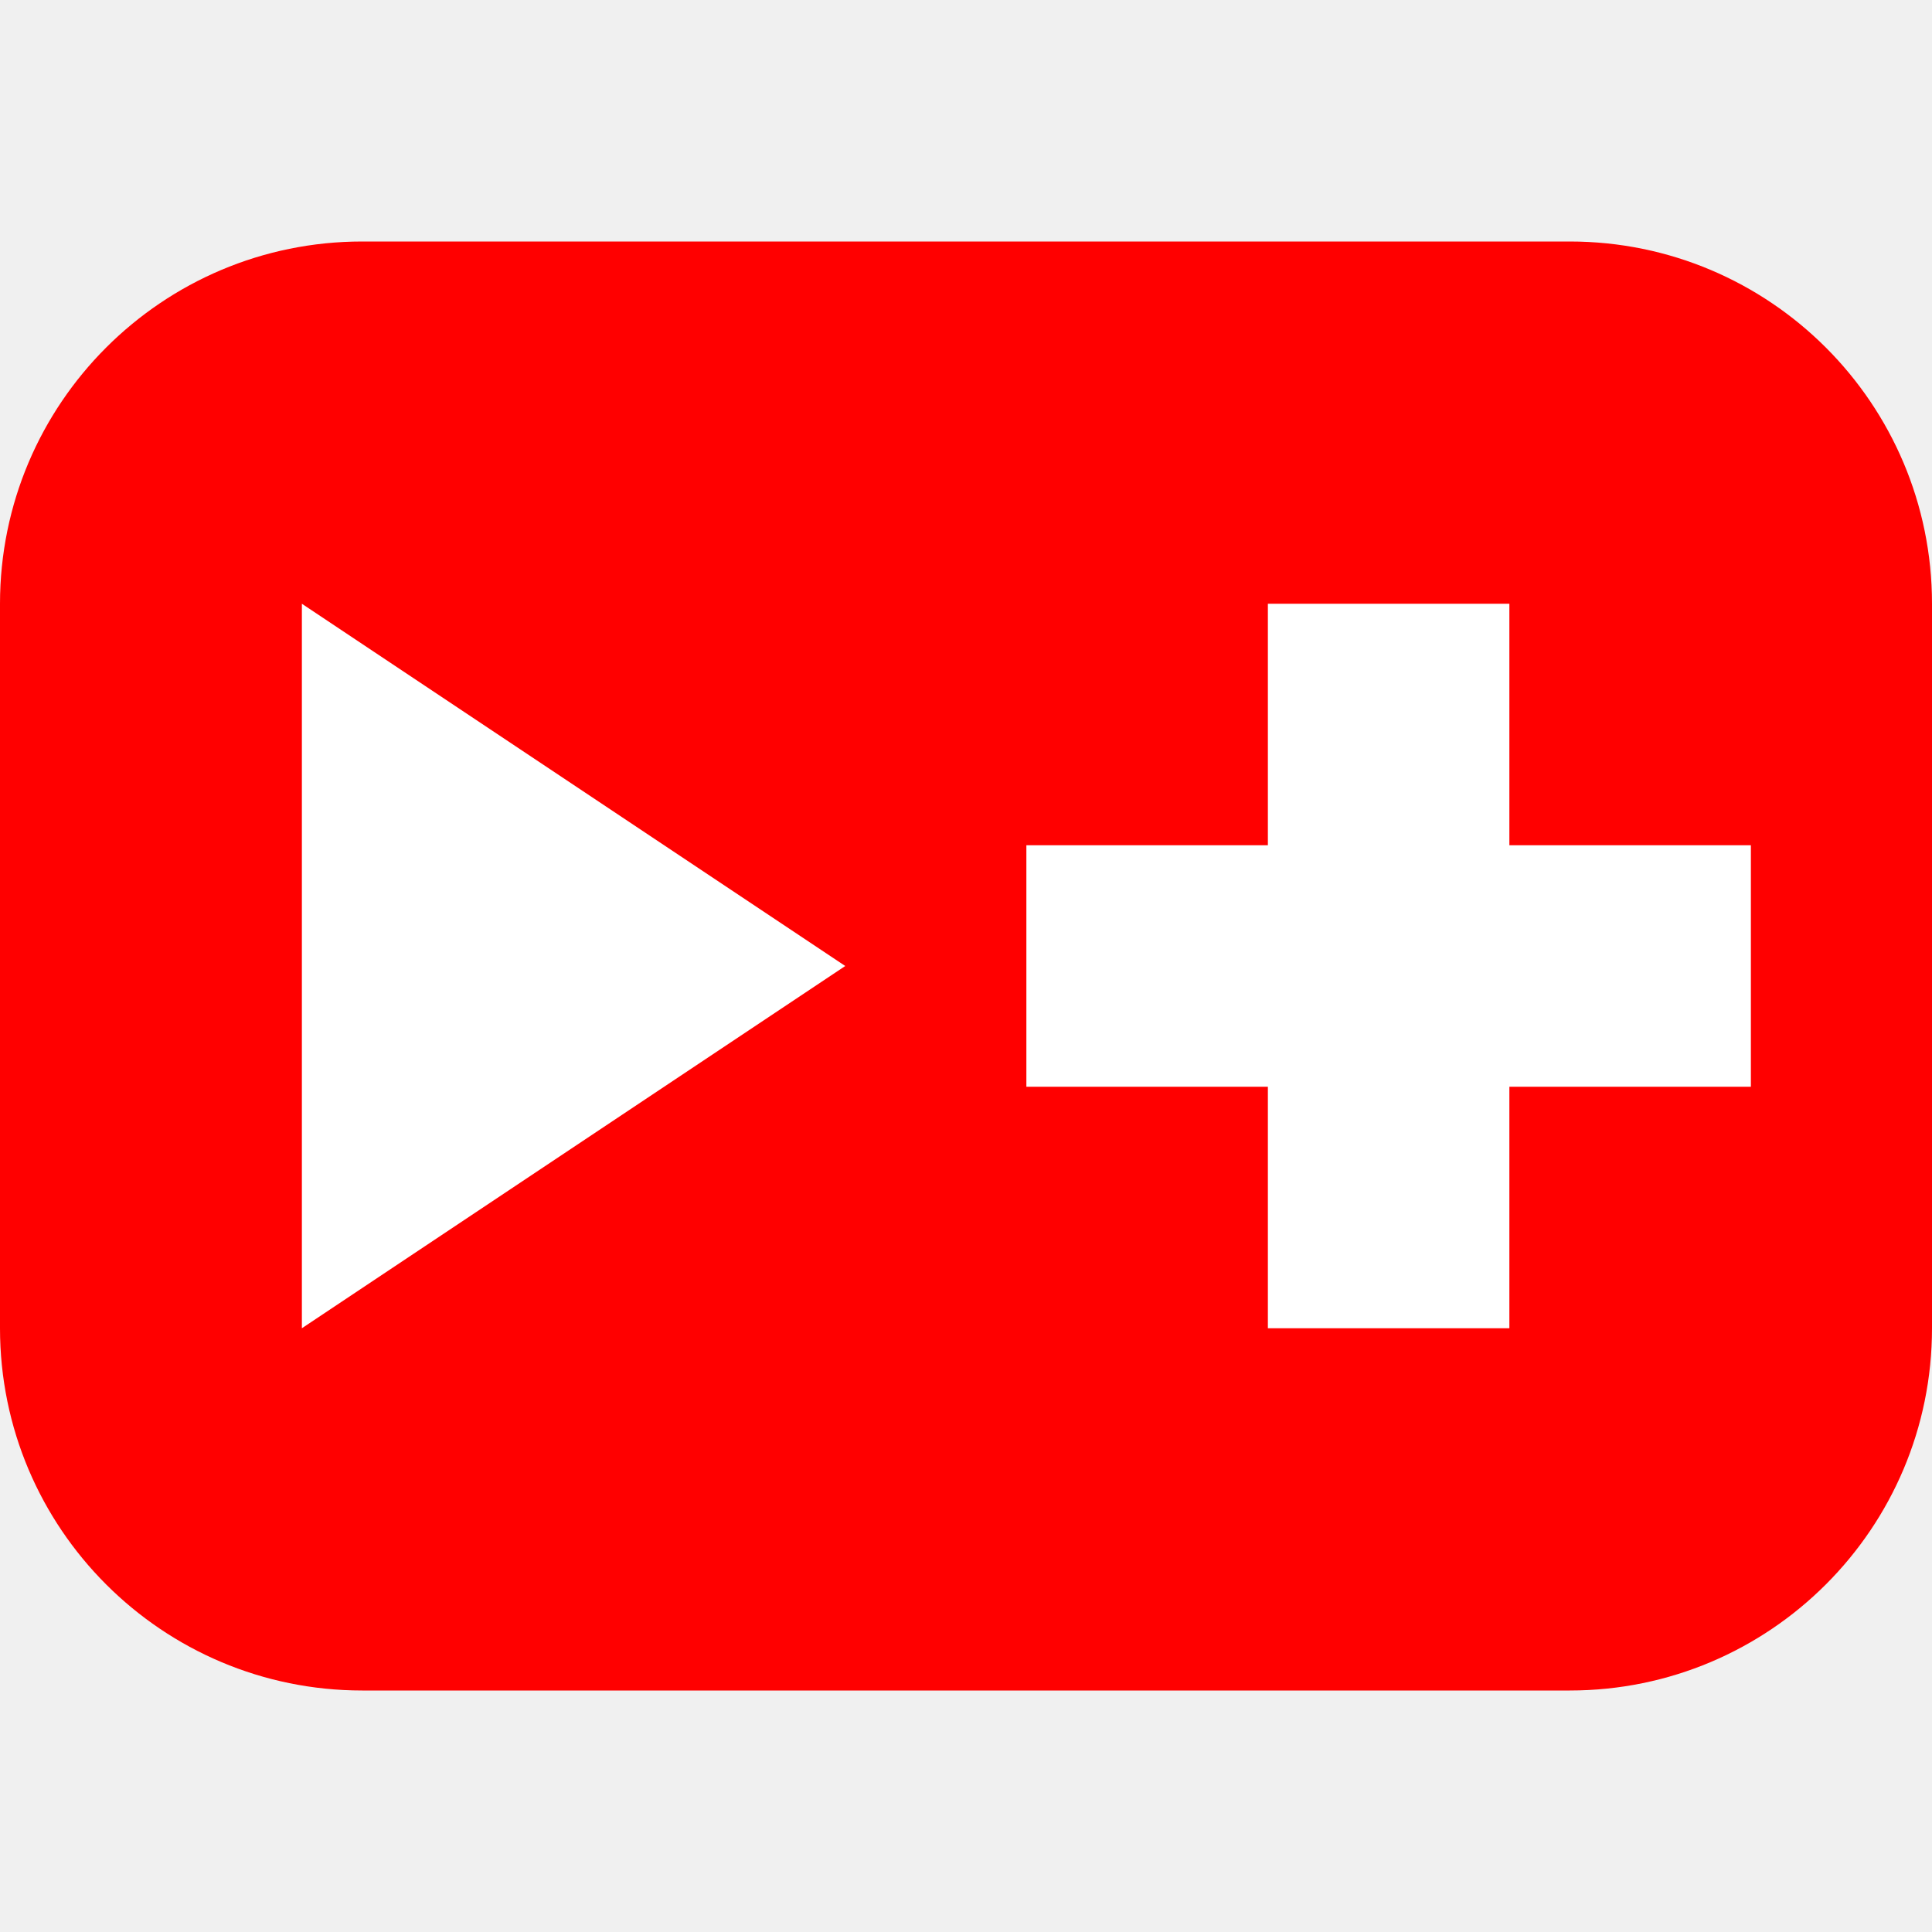
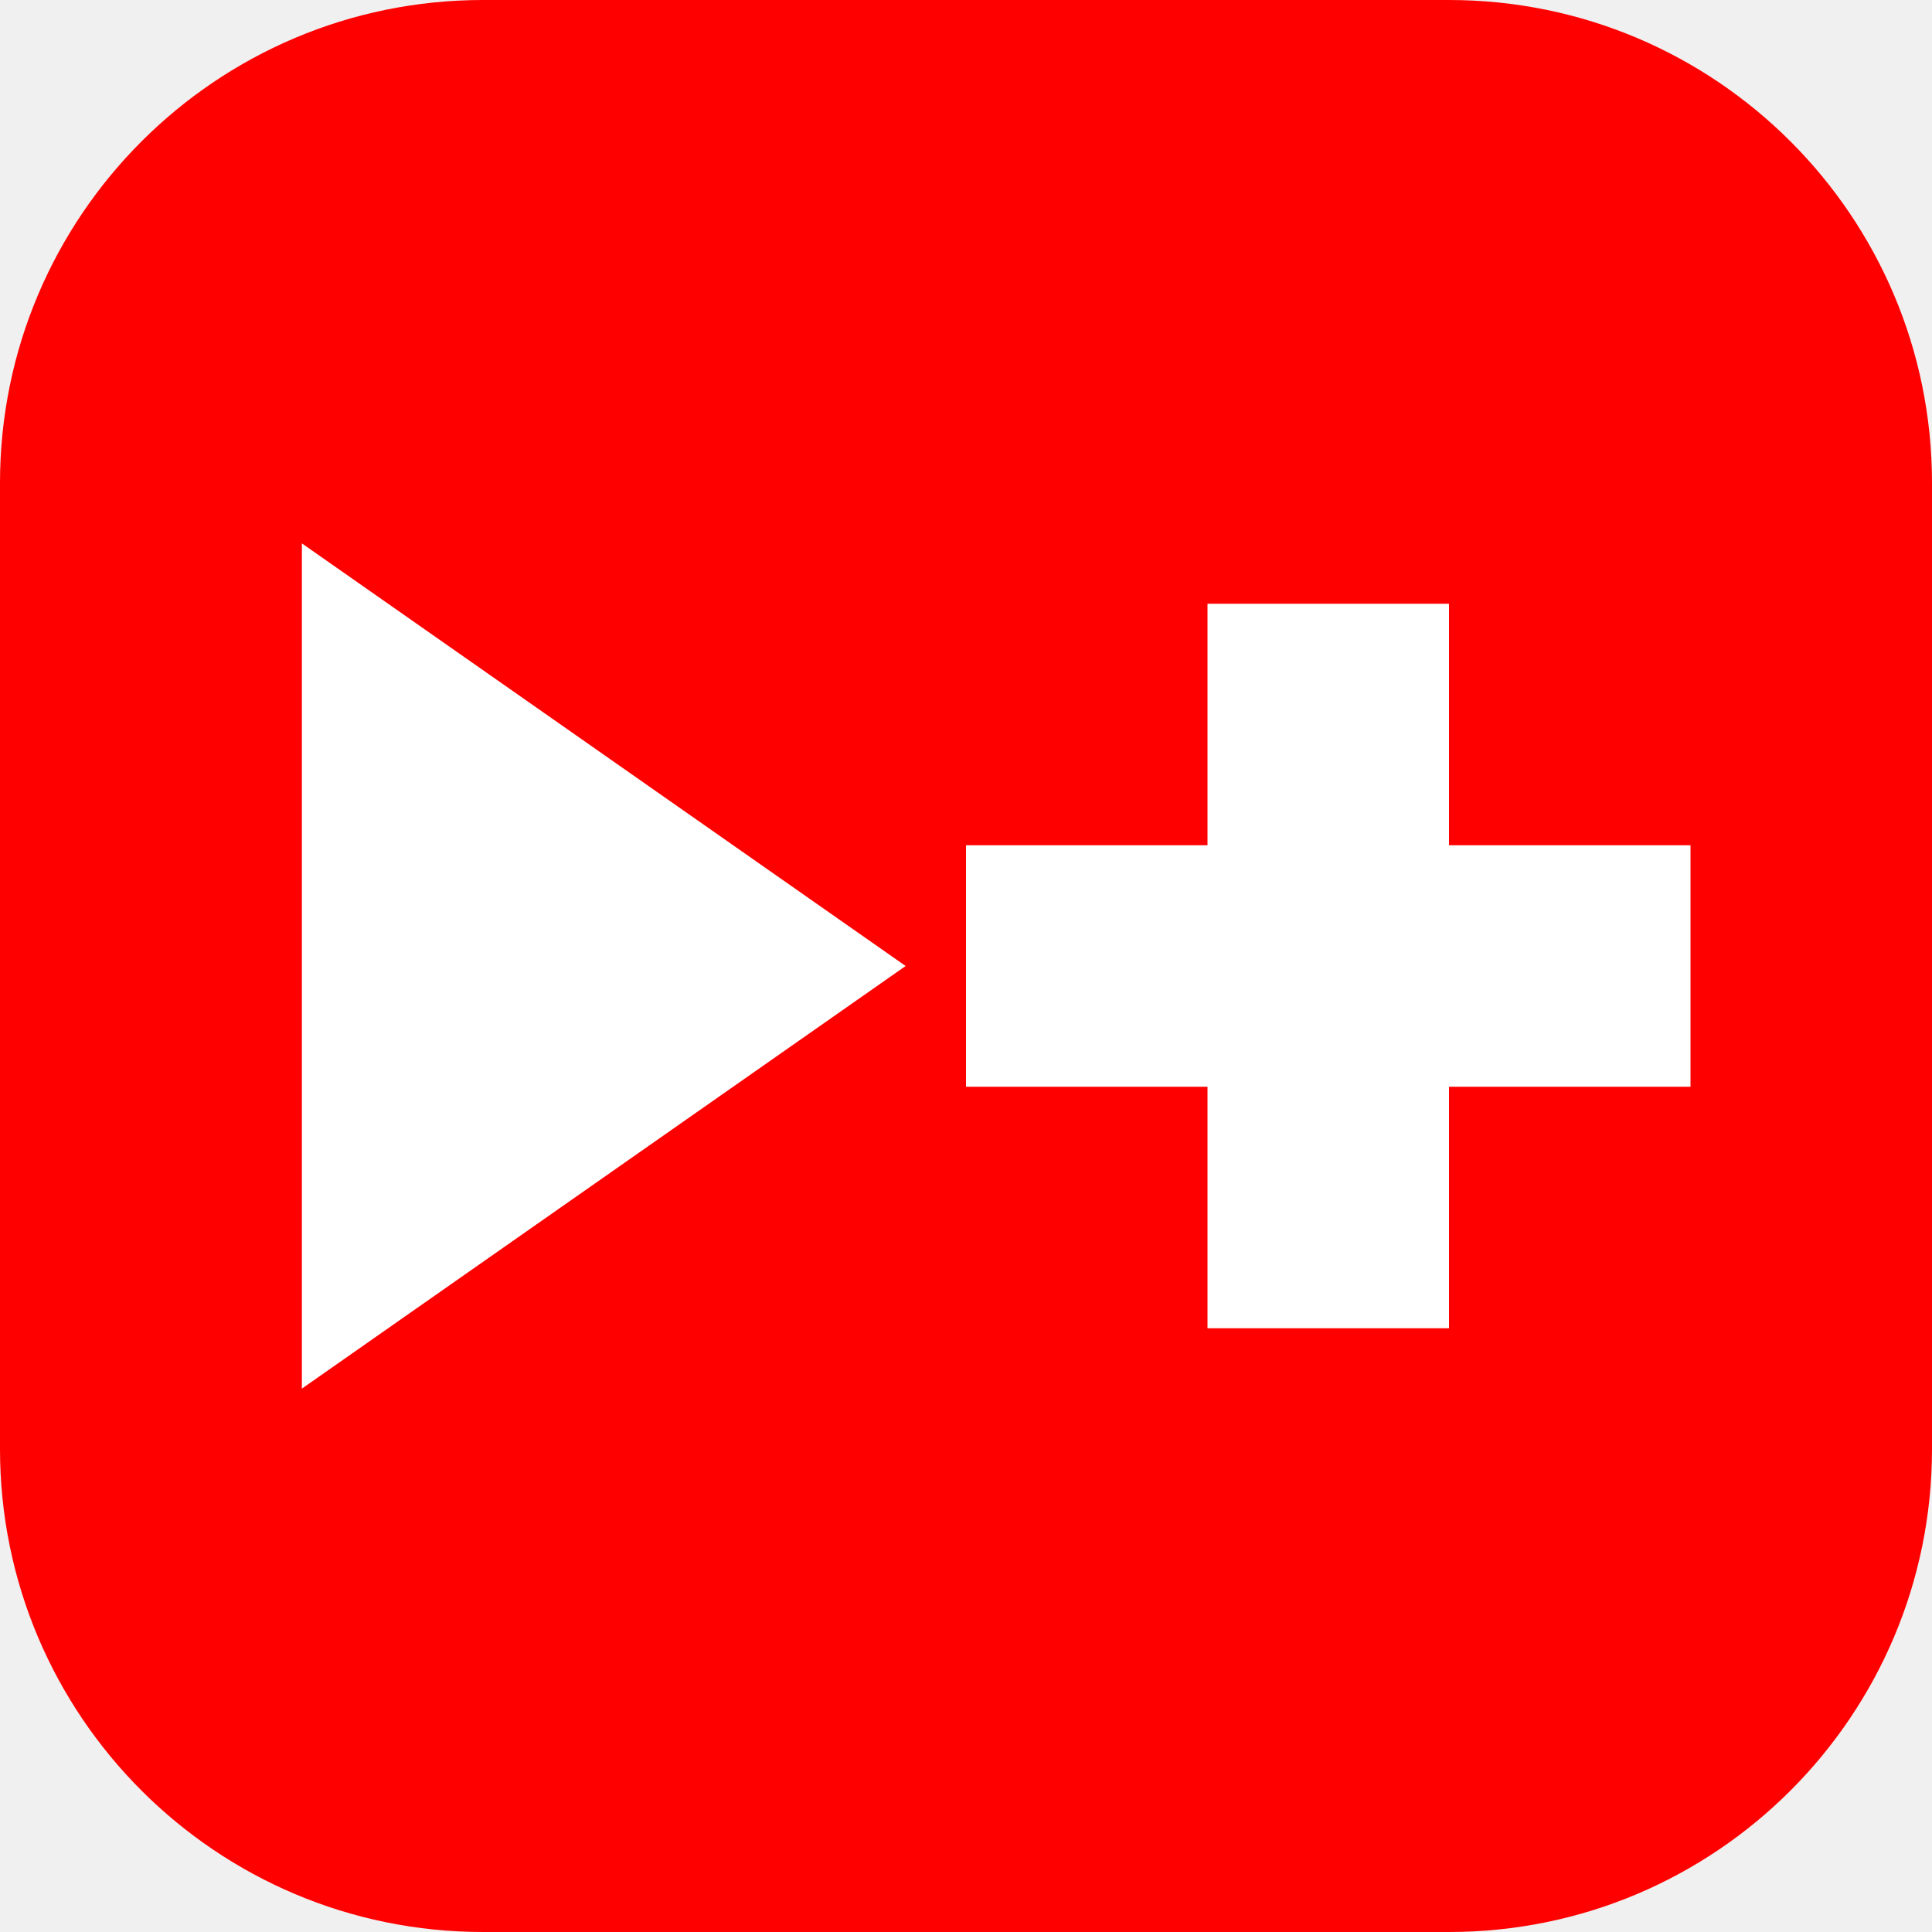
<svg xmlns="http://www.w3.org/2000/svg" viewBox="0 0 16 16">
-   <rect x="0" y="2" width="16" height="12" rx="3" fill="#FF0000" />
-   <path d="M2.5 5 V11 L7 8 Z" fill="#fff" />
-   <path d="M11.5 5 V11 M8.5 8 H14.5" stroke="#fff" stroke-width="2" />
+   <rect x="0" y="0" width="16" height="16" rx="4" fill="#FF0000" />
+   <path d="M2.5 4.5 V11.5 L7.5 8 Z" fill="#fff" />
+   <path d="M10 5 H12 V7 H14 V9 H12 V11 H10 V9 H8 V7 H10 Z" fill="#fff" />
</svg>
